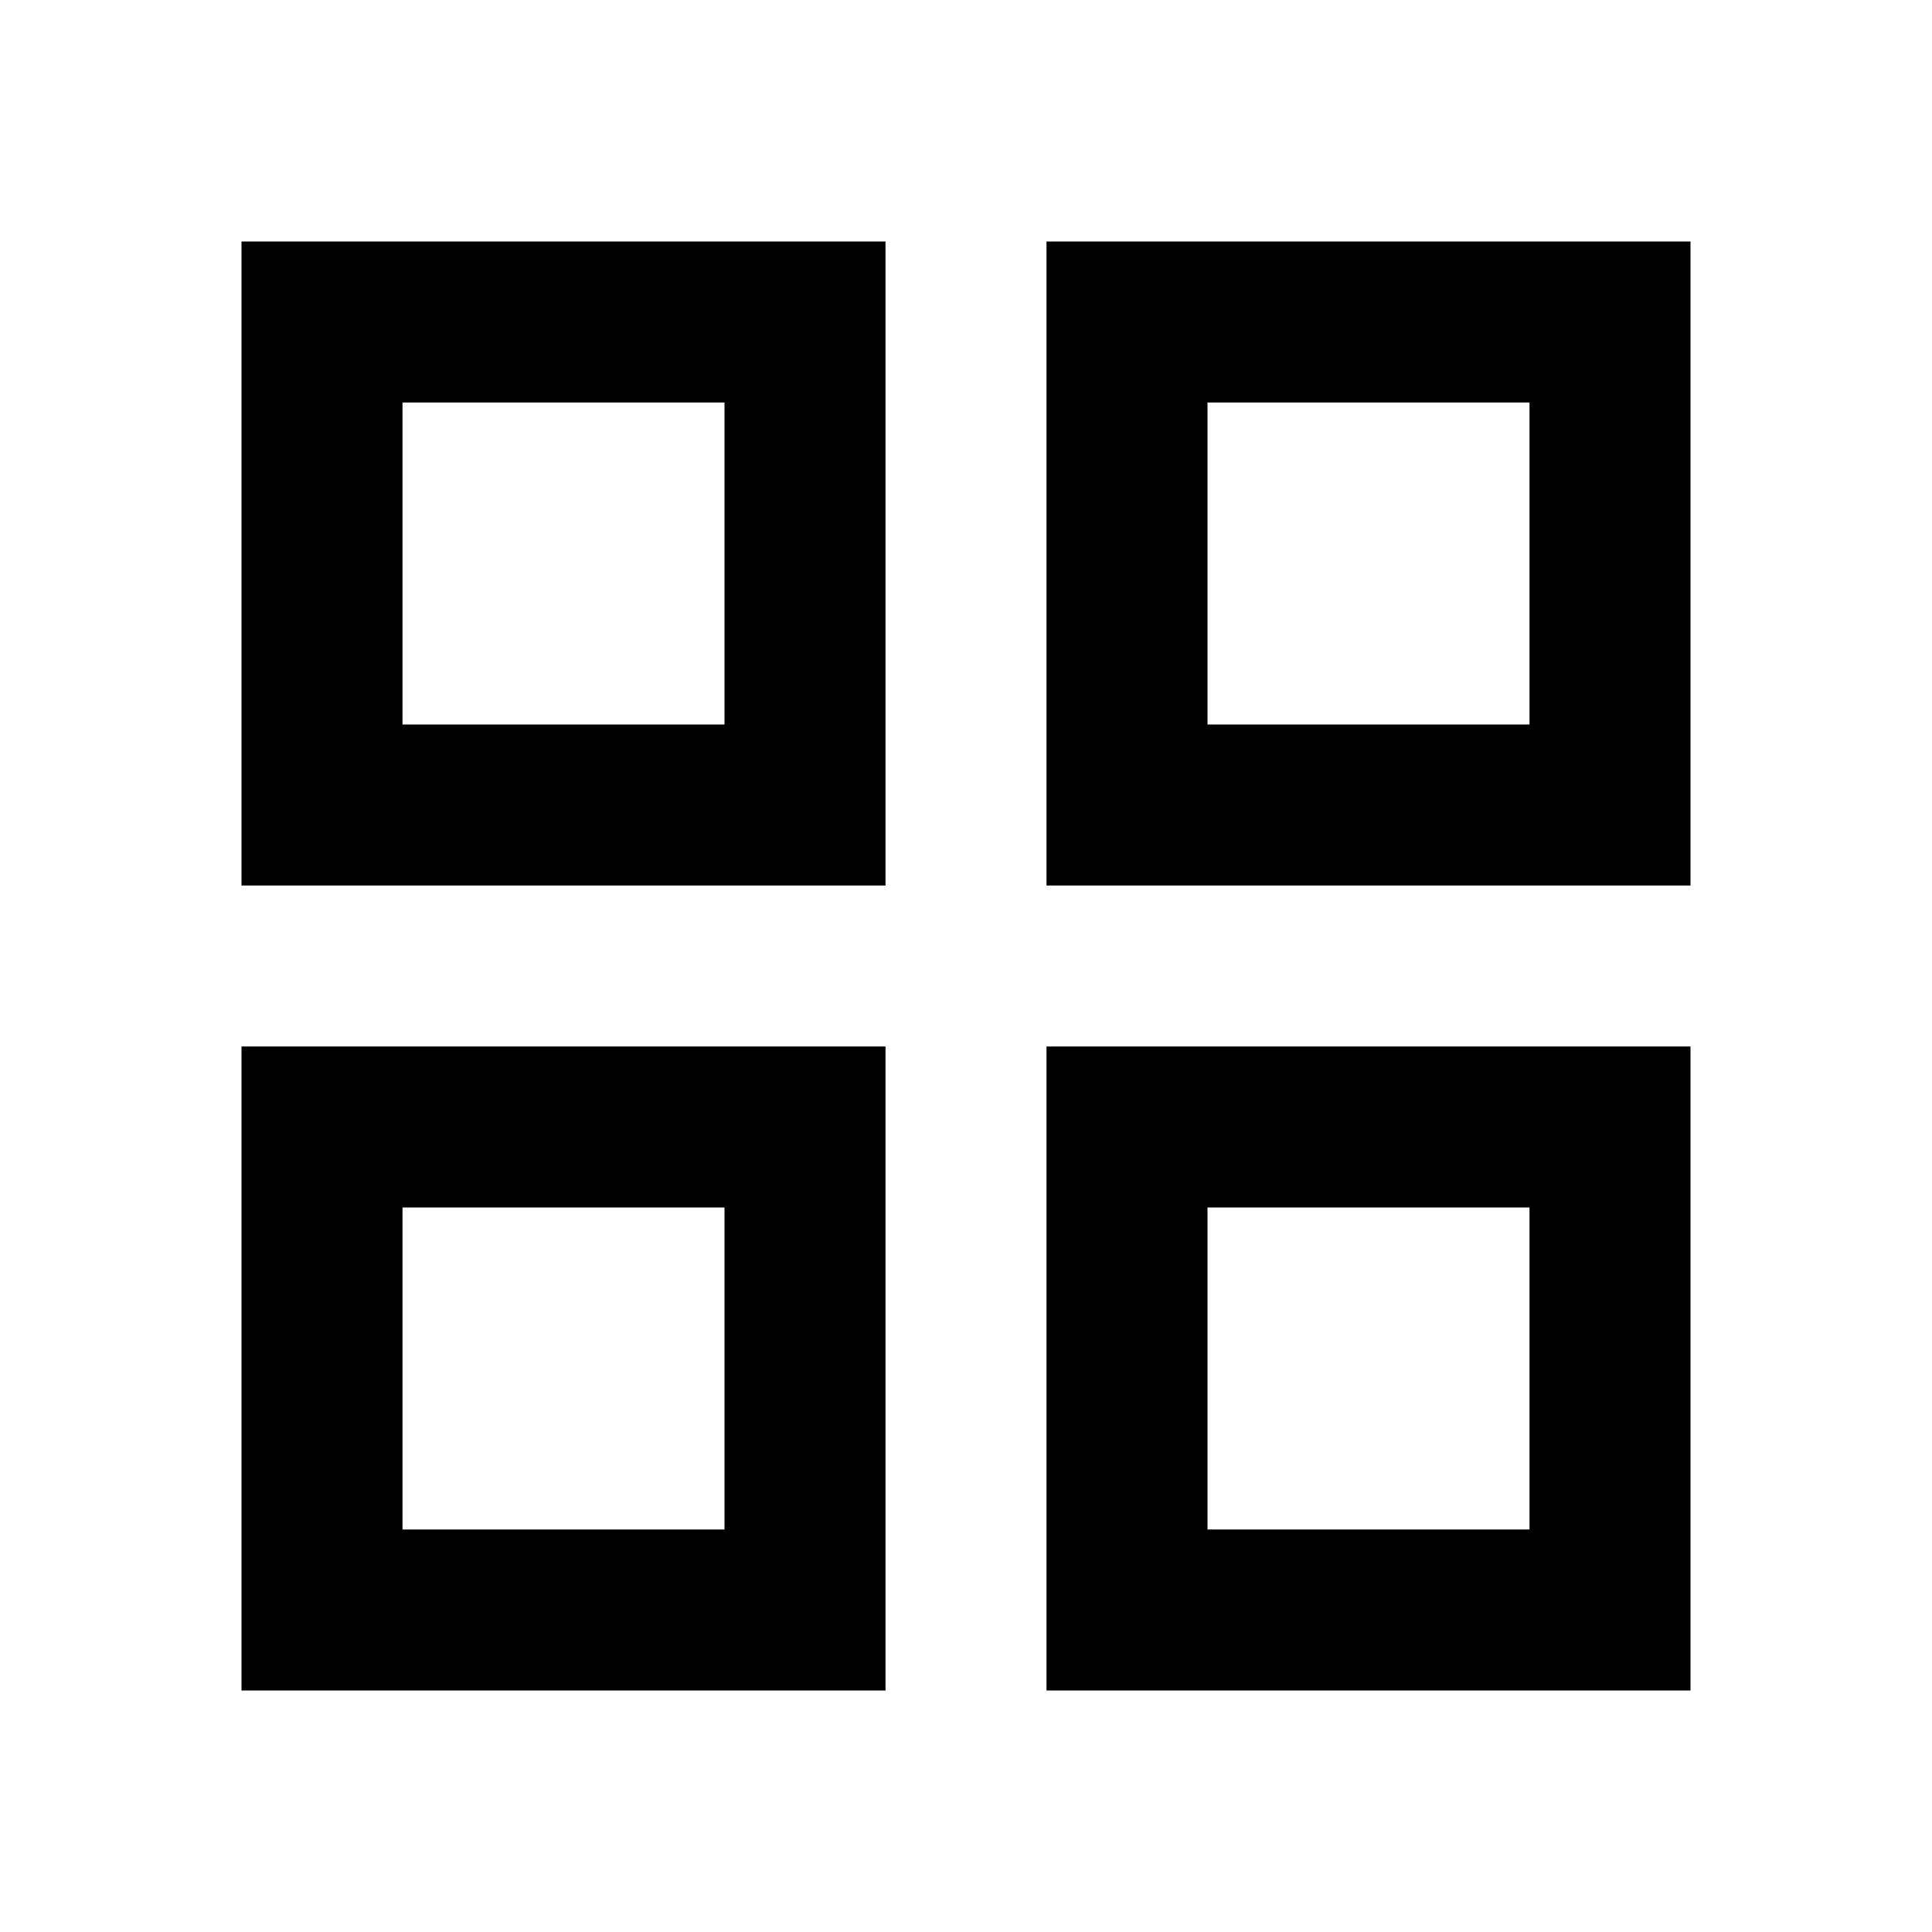
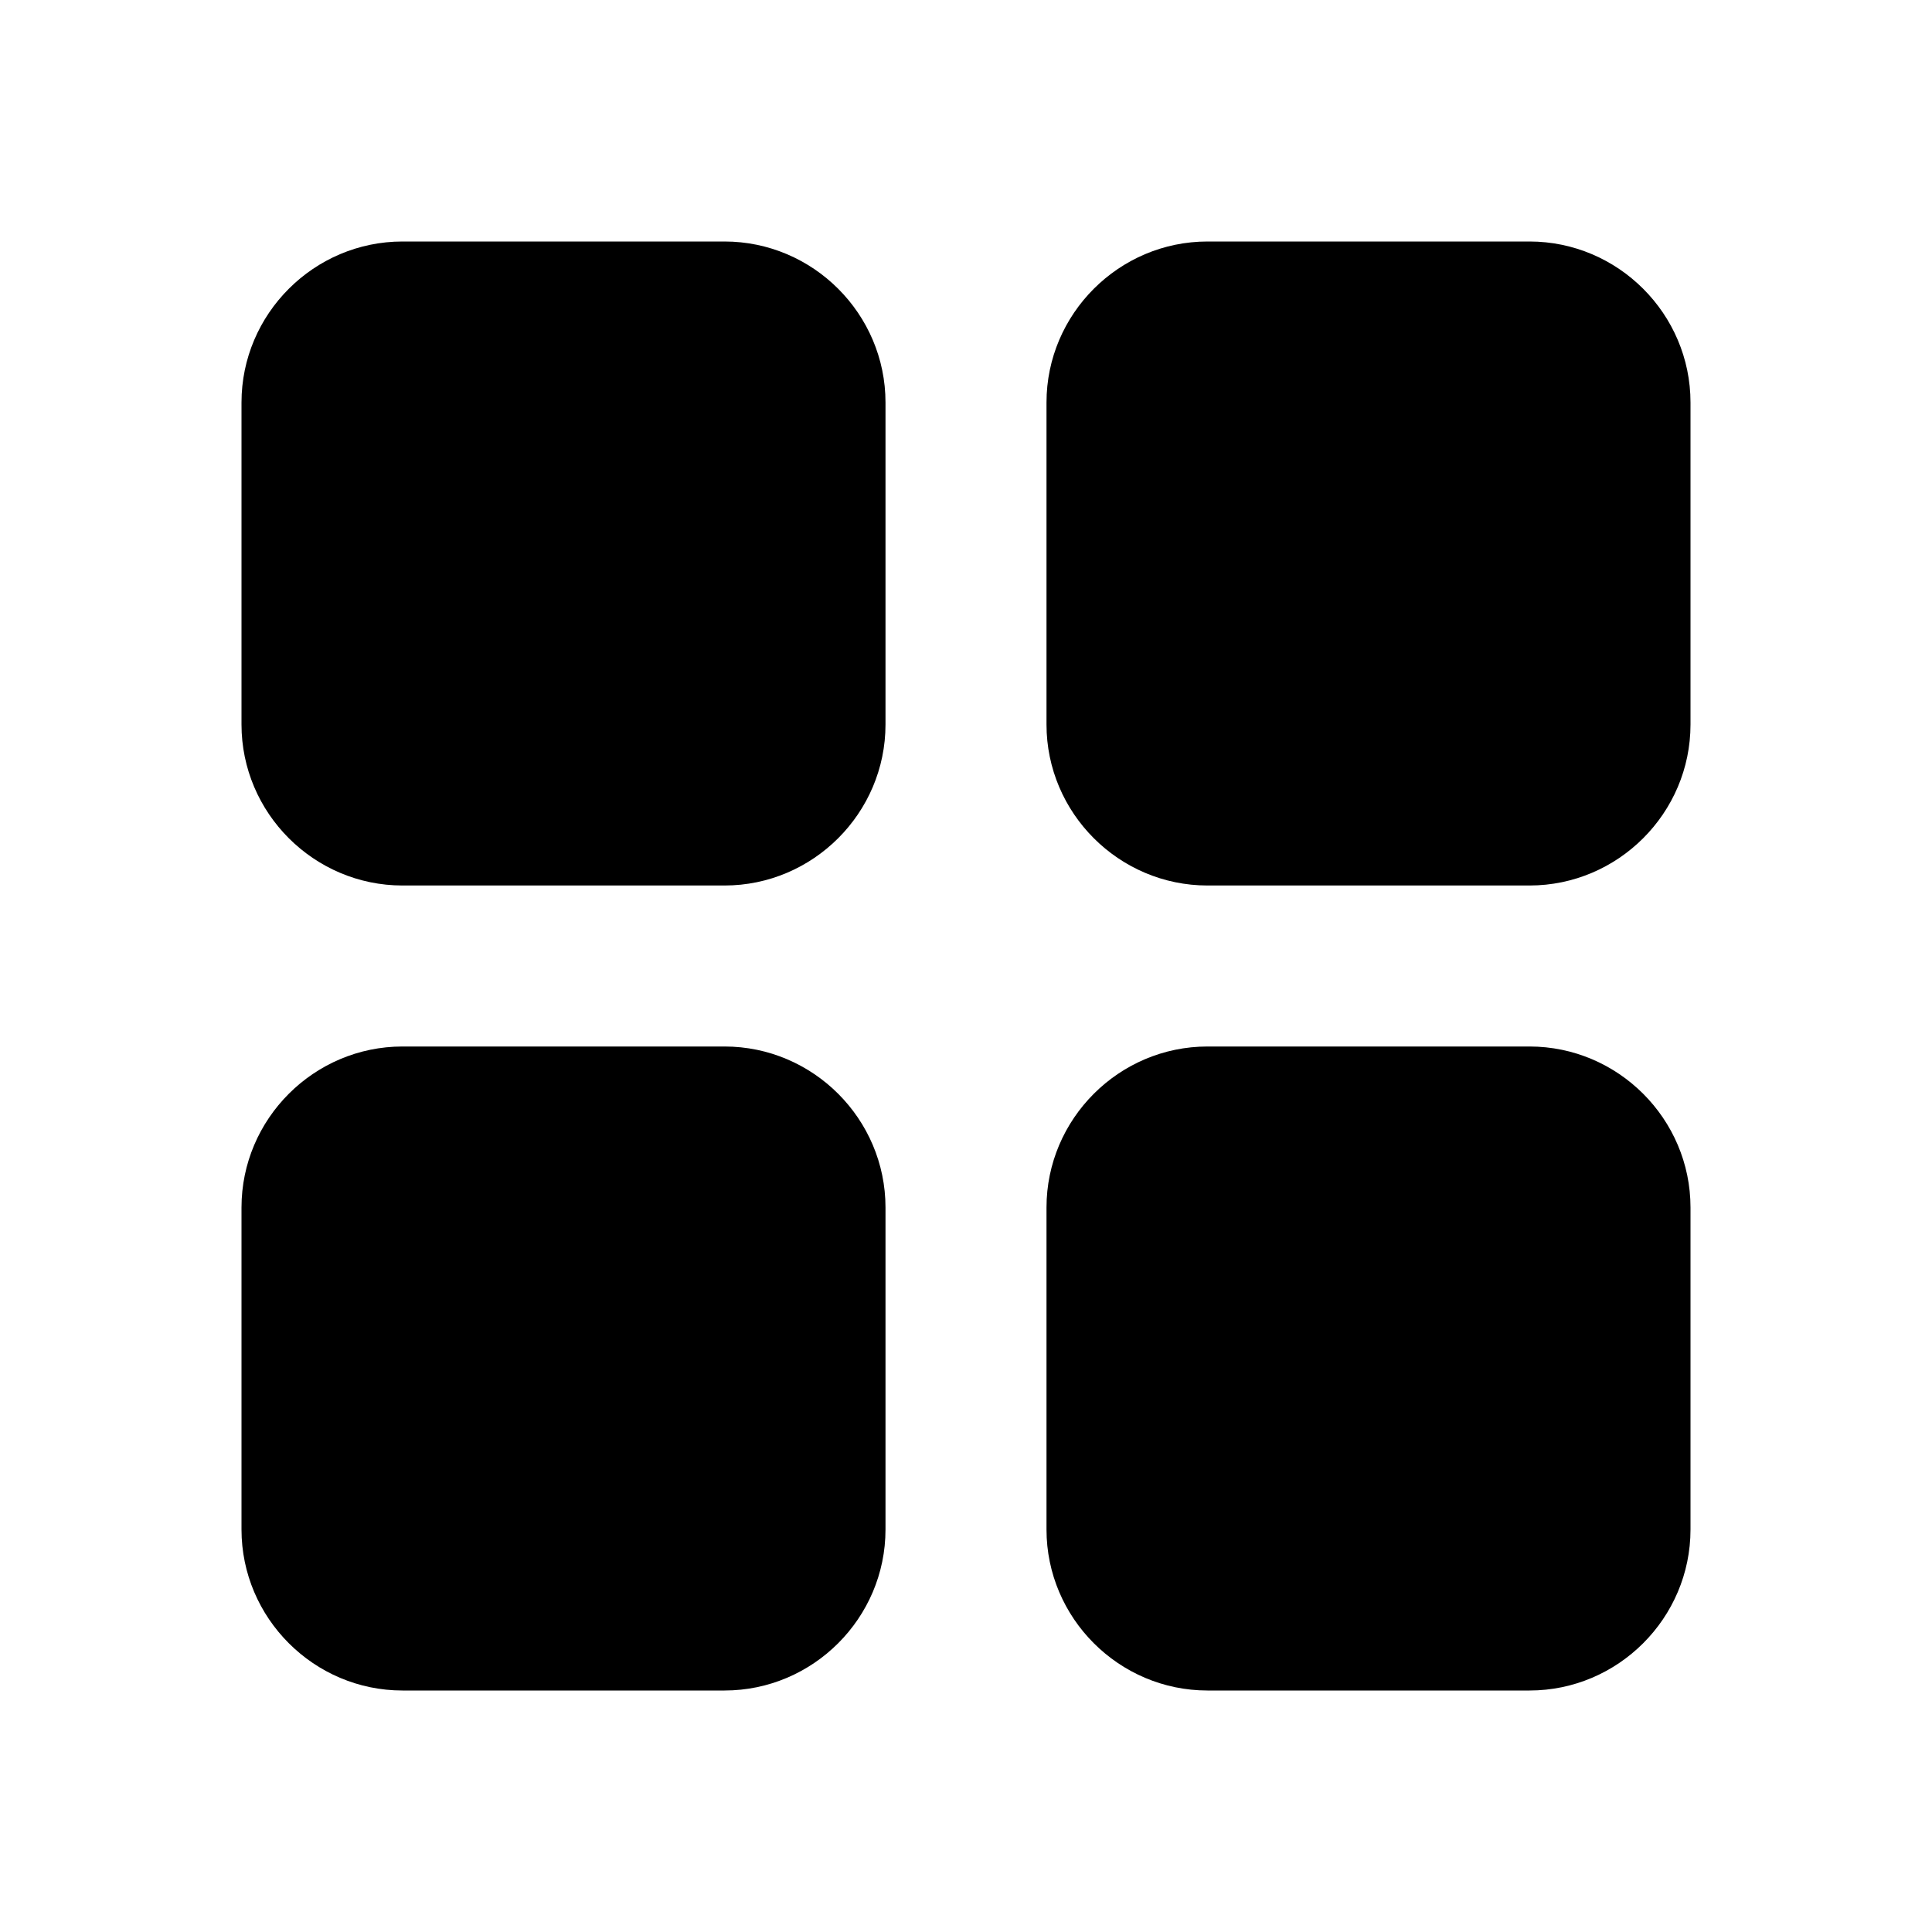
<svg xmlns="http://www.w3.org/2000/svg" enable-background="new 0 0 24 24" height="24px" viewBox="0 0 24 24" width="24px" fill="#000000">
  <g>
    <rect fill="none" height="24" width="24" />
  </g>
  <g>
    <g>
-       <g>
-         <path d="M3,3v8h8V3H3z M9,9H5V5h4V9z M3,13v8h8v-8H3z M9,19H5v-4h4V19z M13,3v8h8V3H13z M19,9h-4V5h4V9z M13,13v8h8v-8H13z M19,19h-4v-4h4V19z" />
-       </g>
+       <path d="M5,11h4c1.1,0,2-0.9,2-2V5c0-1.1-0.9-2-2-2H5C3.9,3,3,3.9,3,5v4C3,10.1,3.9,11,5,11z" />
+       <path d="M5,21h4c1.1,0,2-0.9,2-2v-4c0-1.1-0.9-2-2-2H5c-1.1,0-2,0.9-2,2v4C3,20.1,3.9,21,5,21z" />
+       <path d="M13,5v4c0,1.1,0.9,2,2,2h4c1.1,0,2-0.9,2-2V5c0-1.1-0.9-2-2-2h-4C13.9,3,13,3.9,13,5z" />
+       <path d="M15,21h4c1.1,0,2-0.9,2-2v-4c0-1.1-0.9-2-2-2h-4c-1.1,0-2,0.9-2,2v4C13,20.1,13.9,21,15,21z" />
    </g>
  </g>
</svg>
